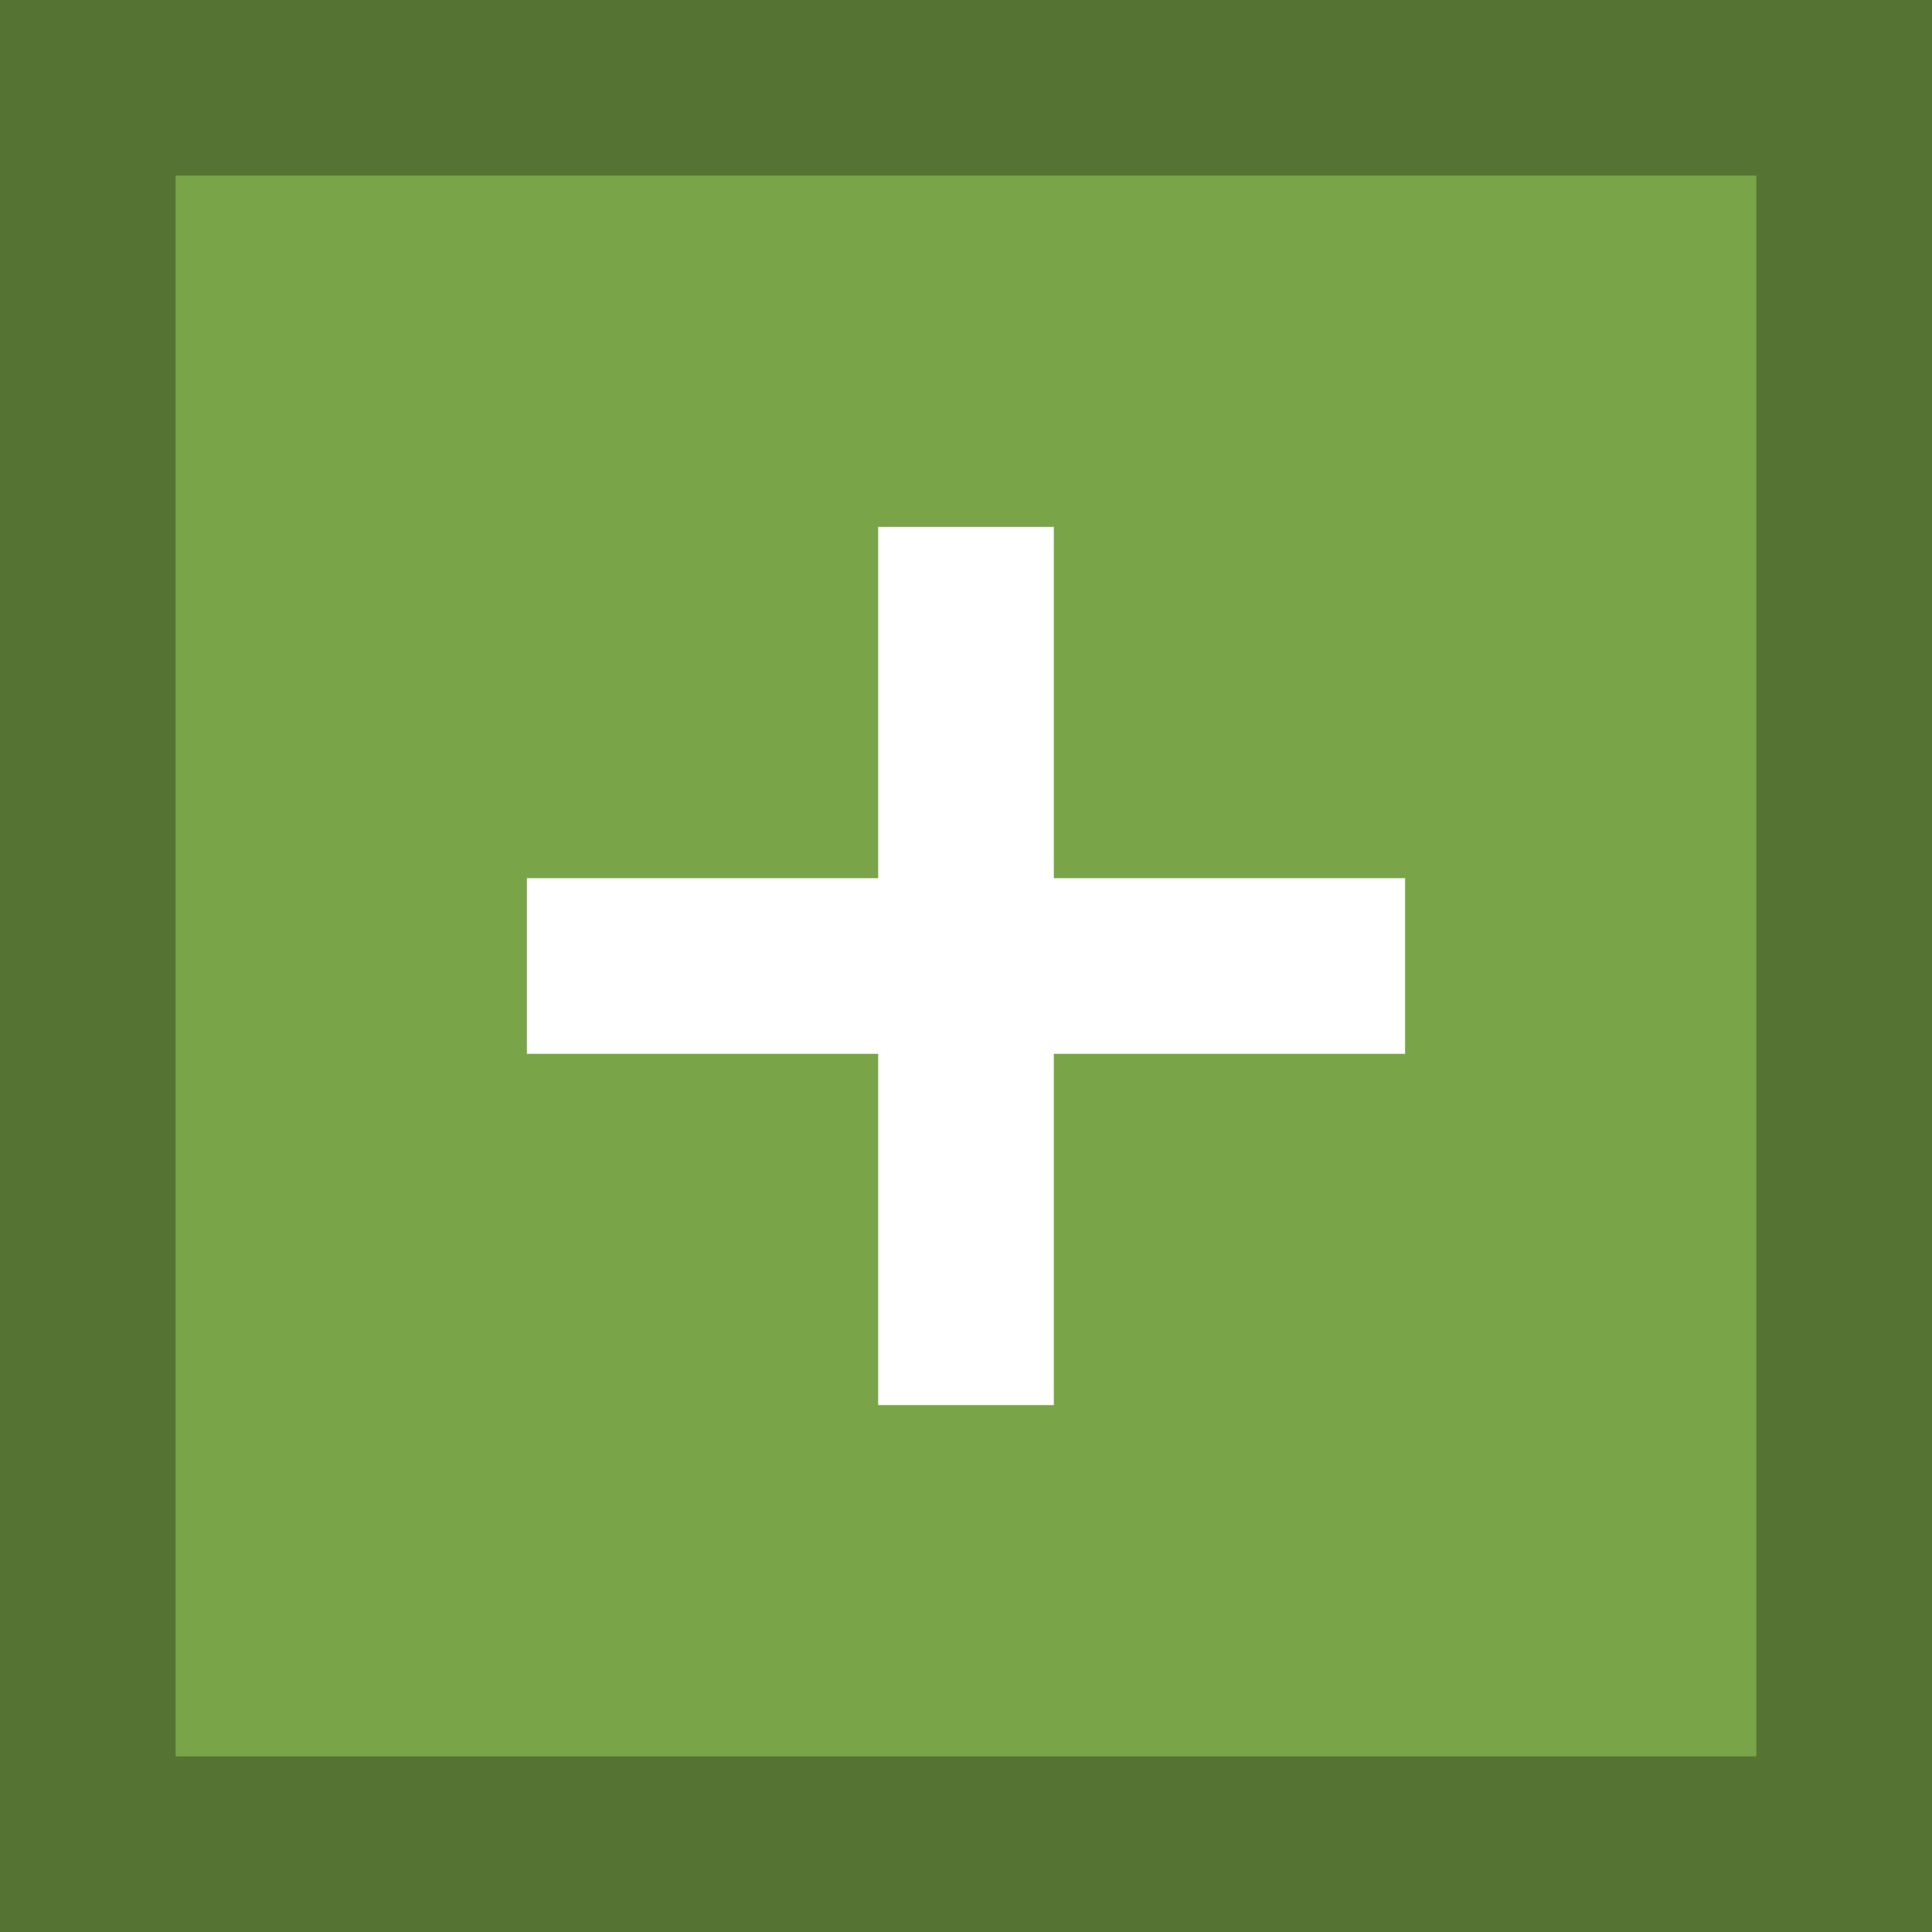
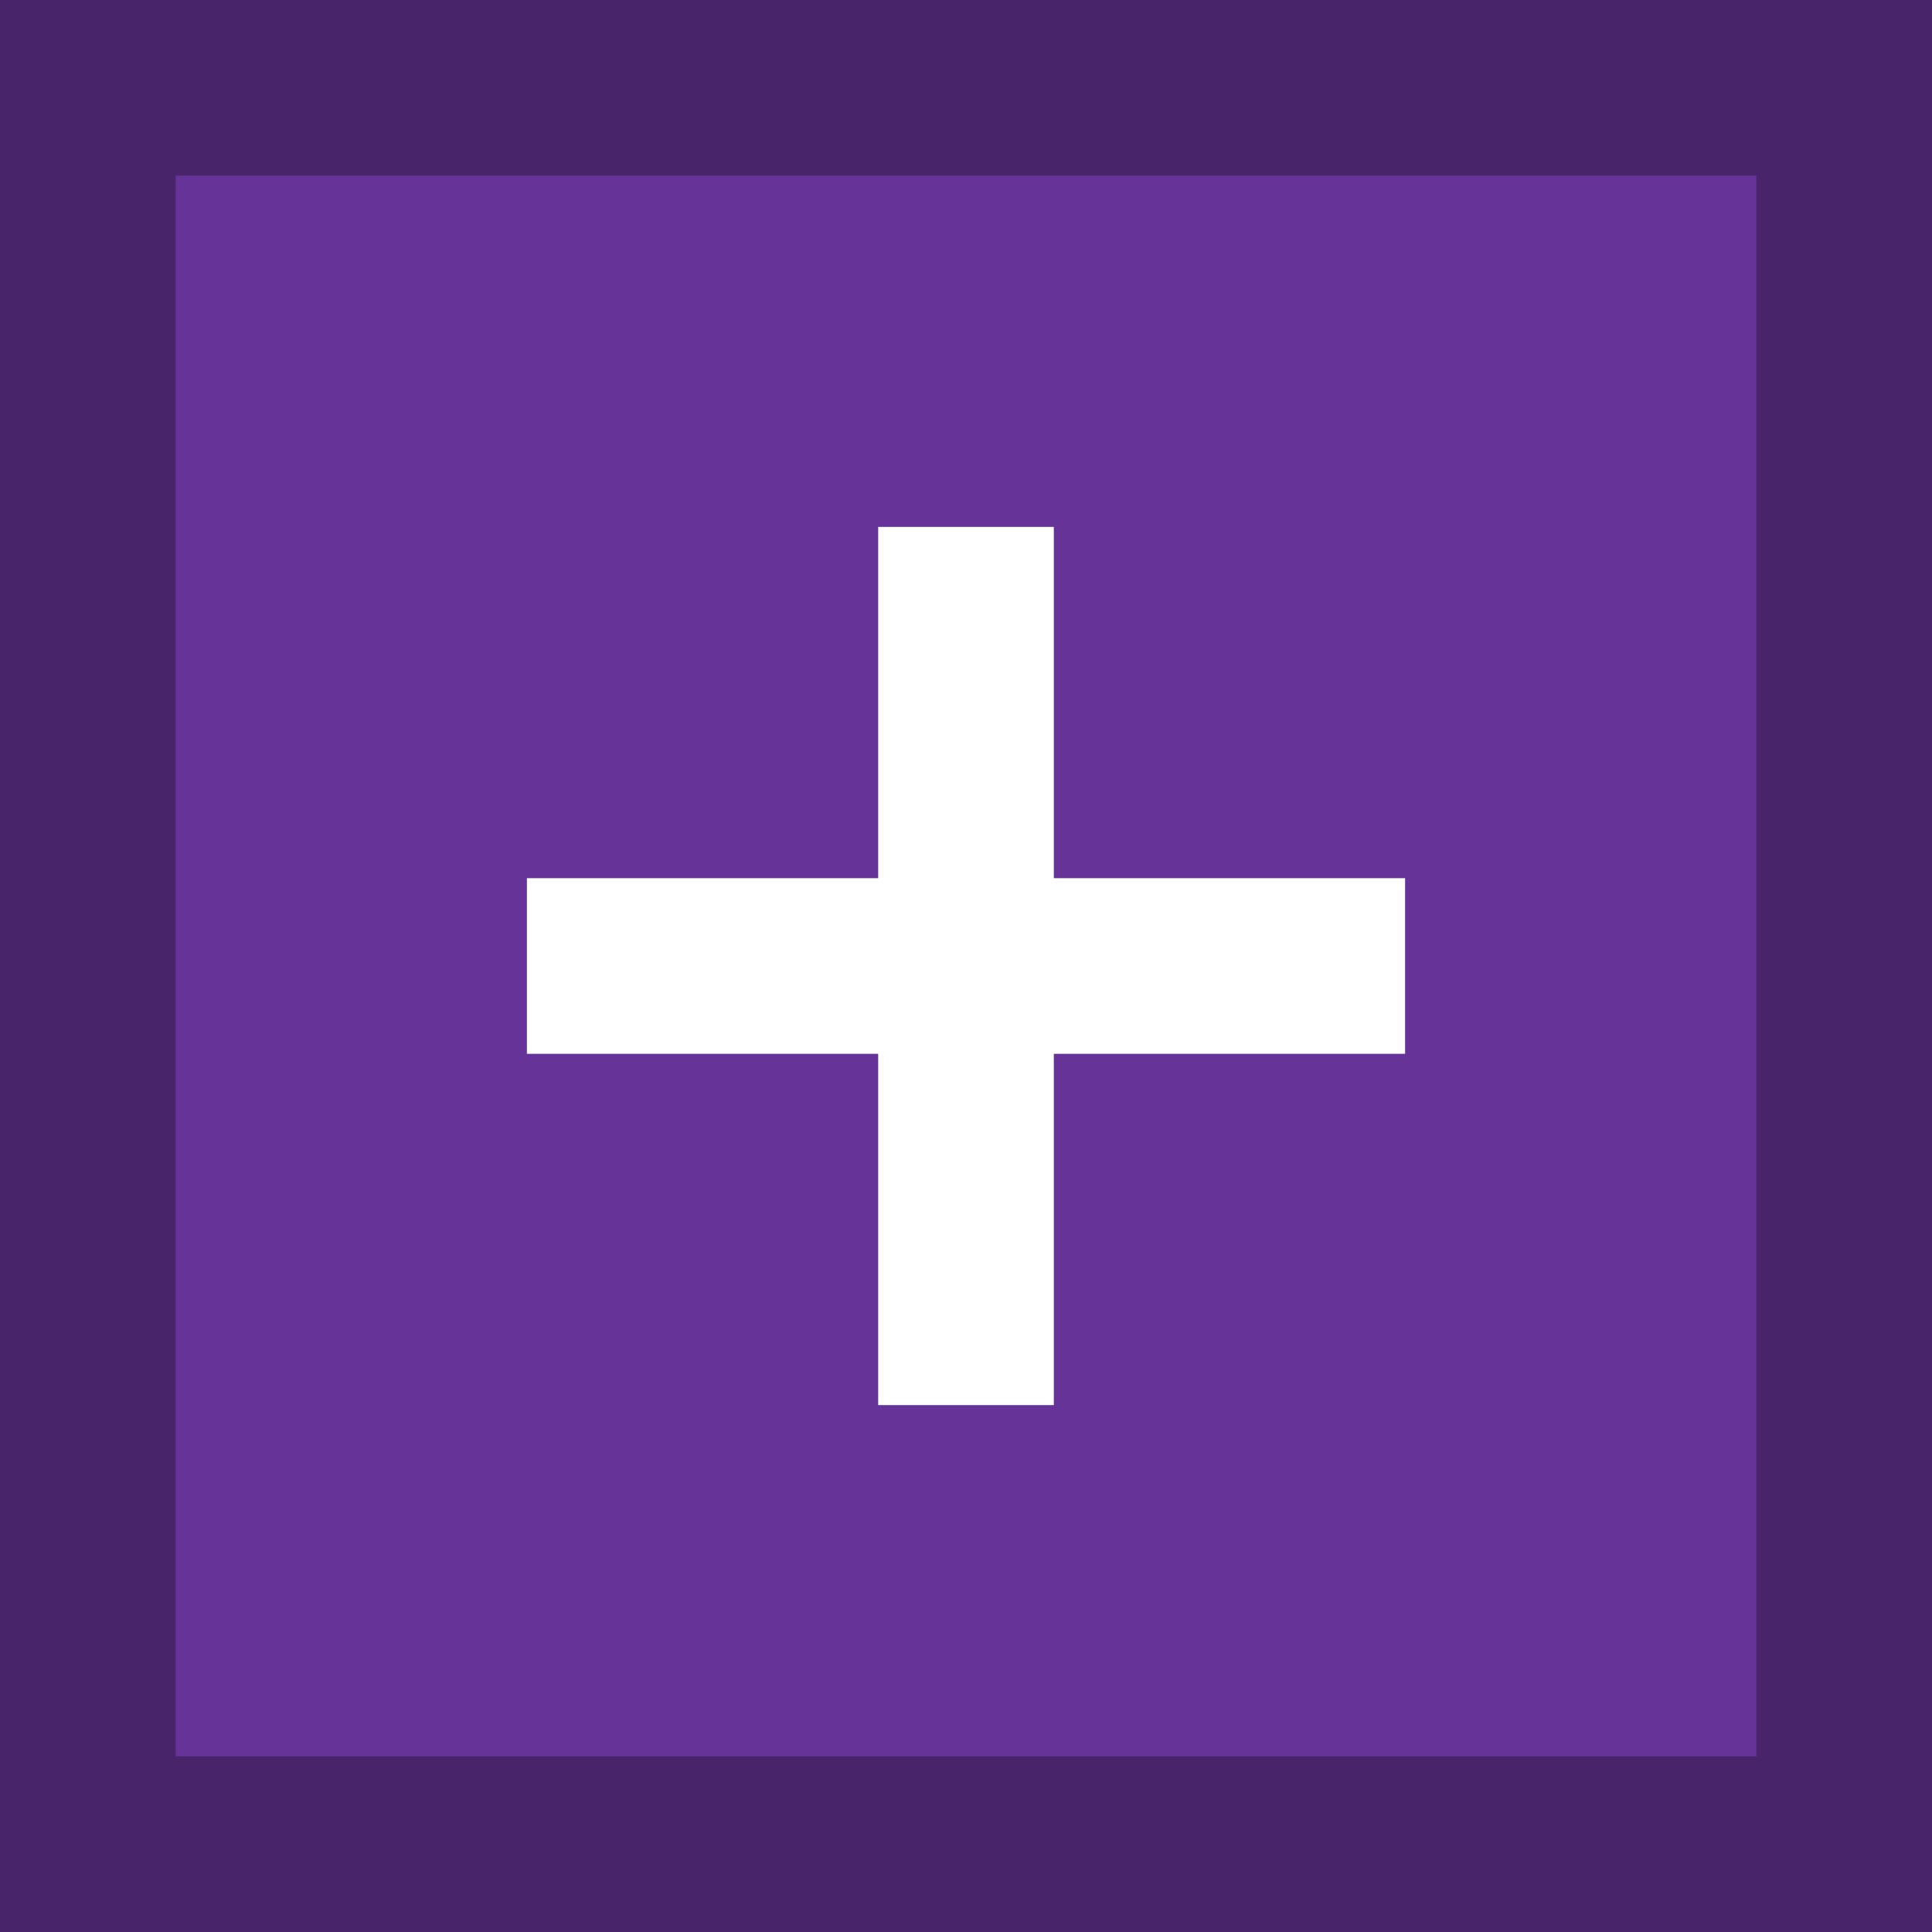
<svg xmlns="http://www.w3.org/2000/svg" viewBox="0 0 11 11">
-   <path fill="#79A548" d="M0 0h11v11H0z" />
+   <path fill="#639" d="M0 0h11v11H0z" />
  <path opacity=".3" d="M10 1v9H1V1h9m1-1H0v11h11V0z" />
  <path fill="#FFF" d="M5 3h1v5H5z" />
  <path fill="#FFF" d="M3 5h5v1H3z" />
</svg>
